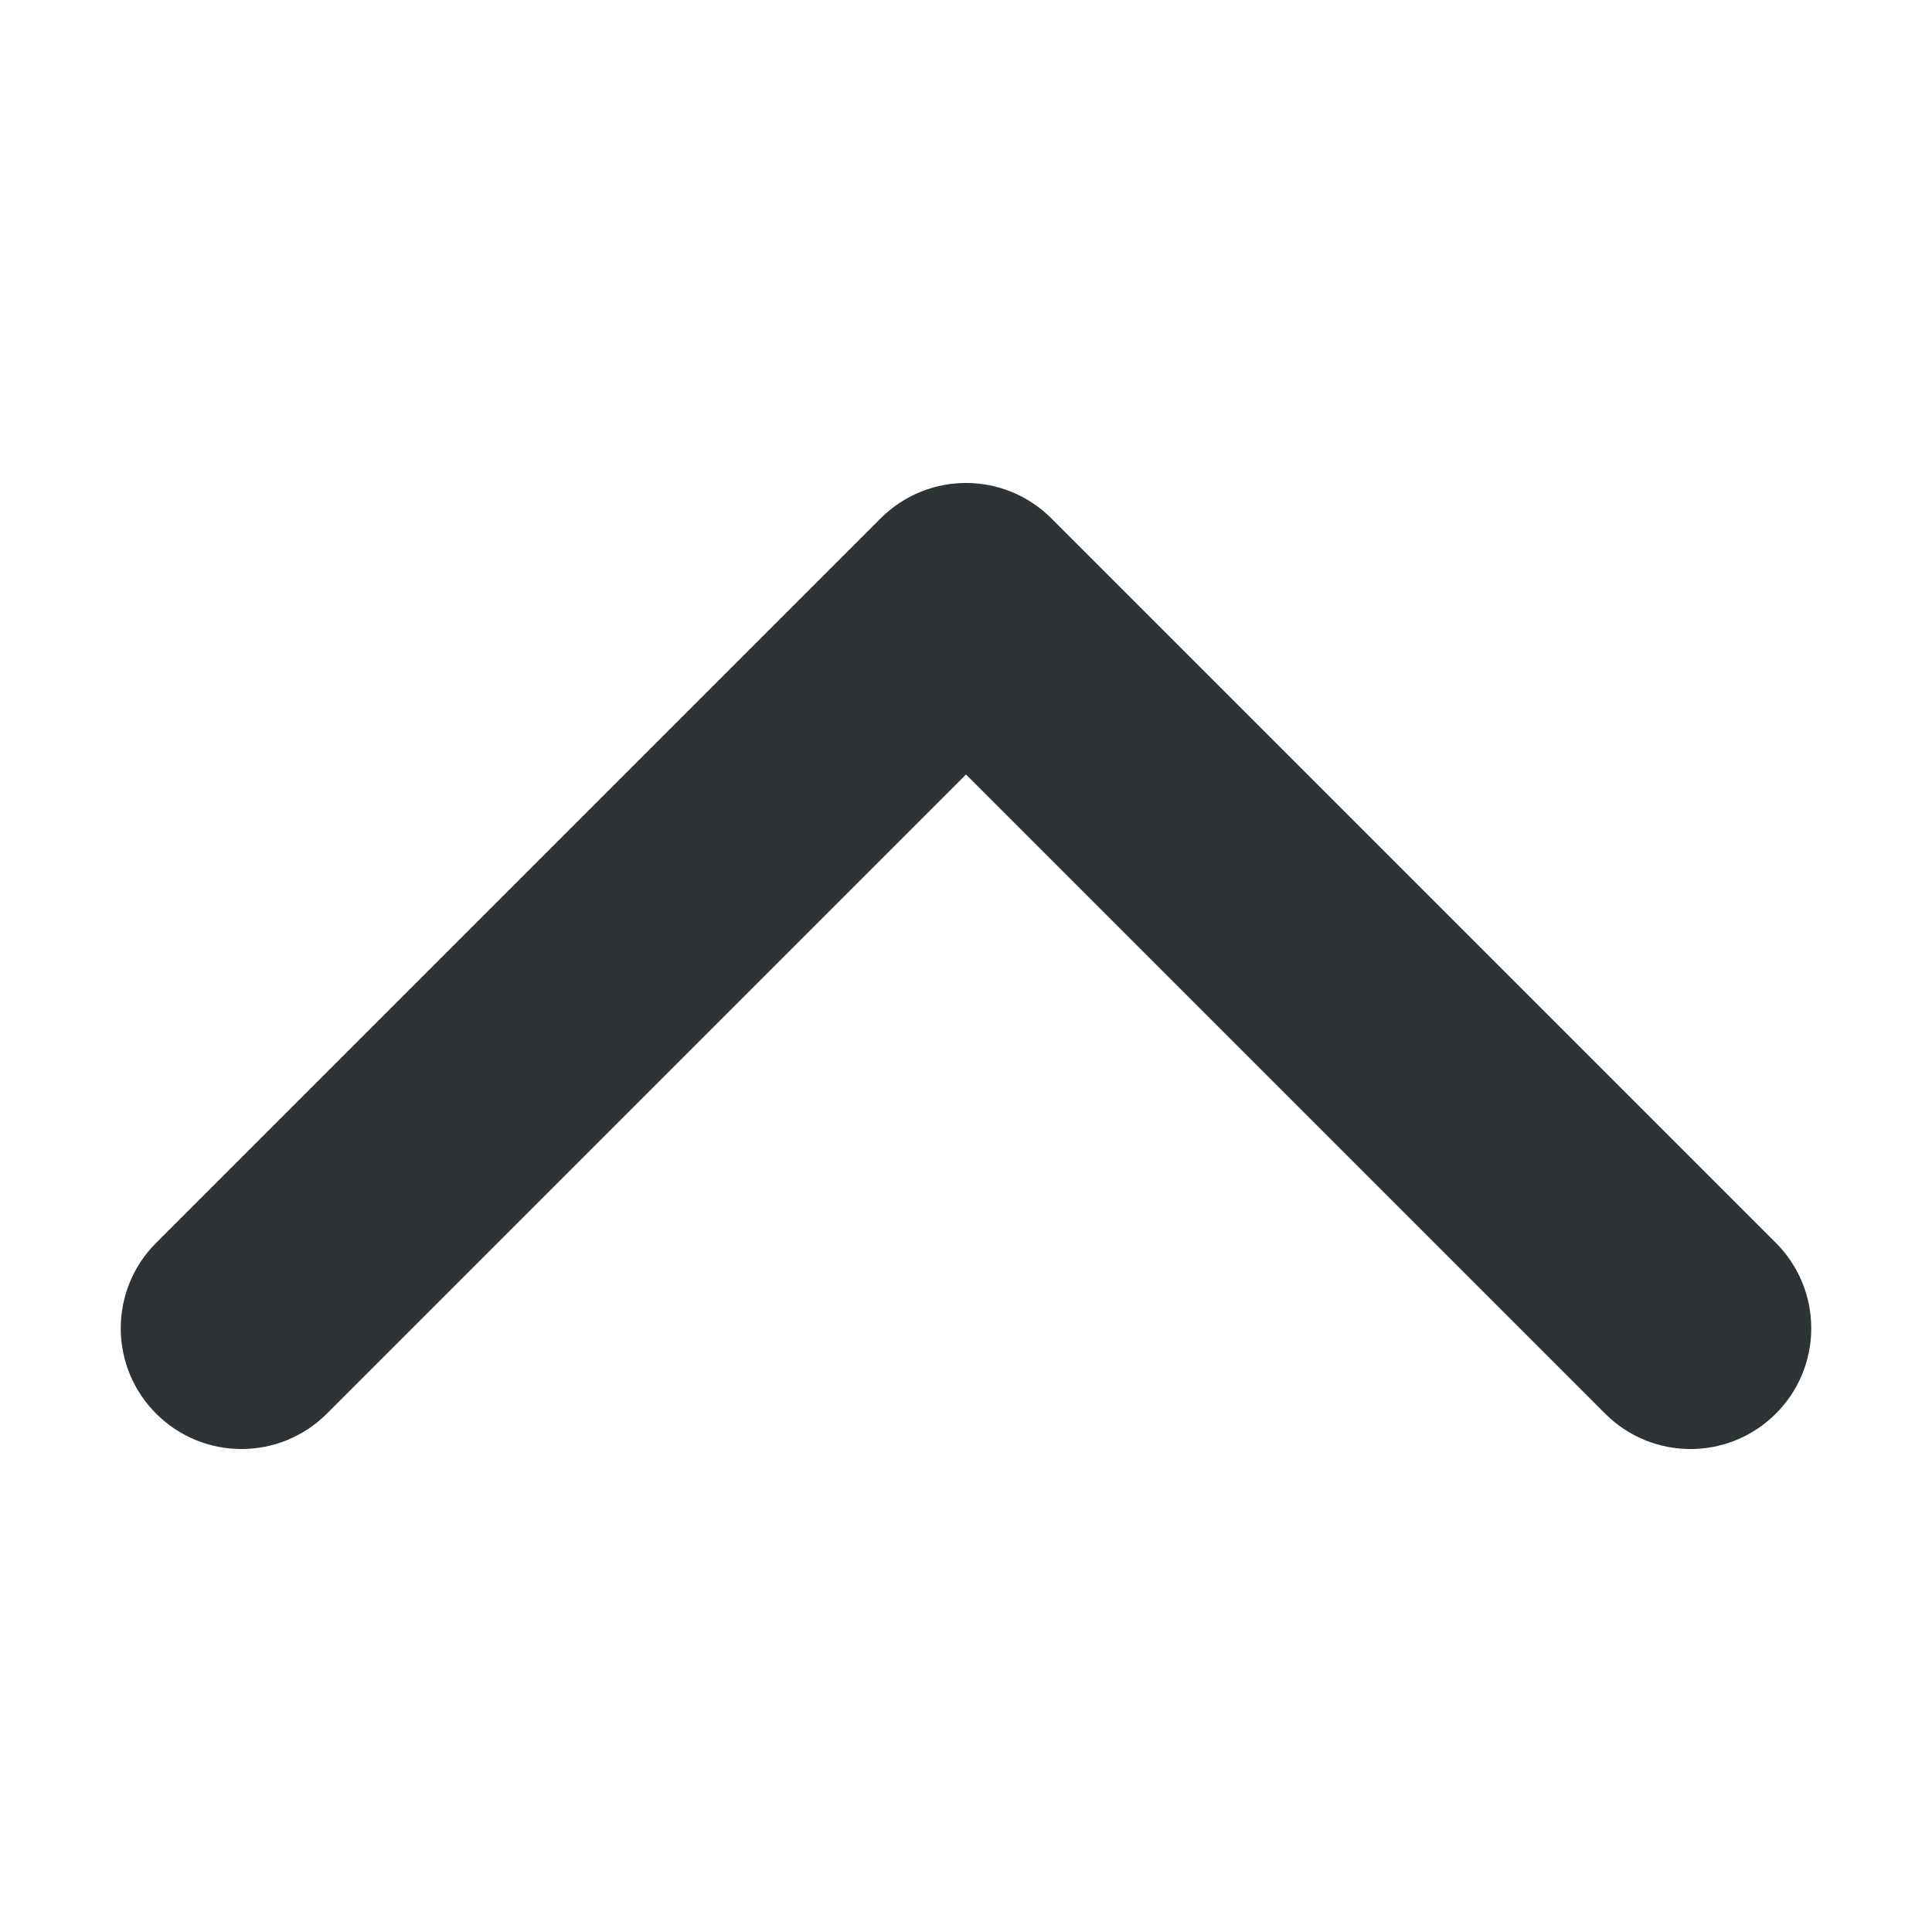
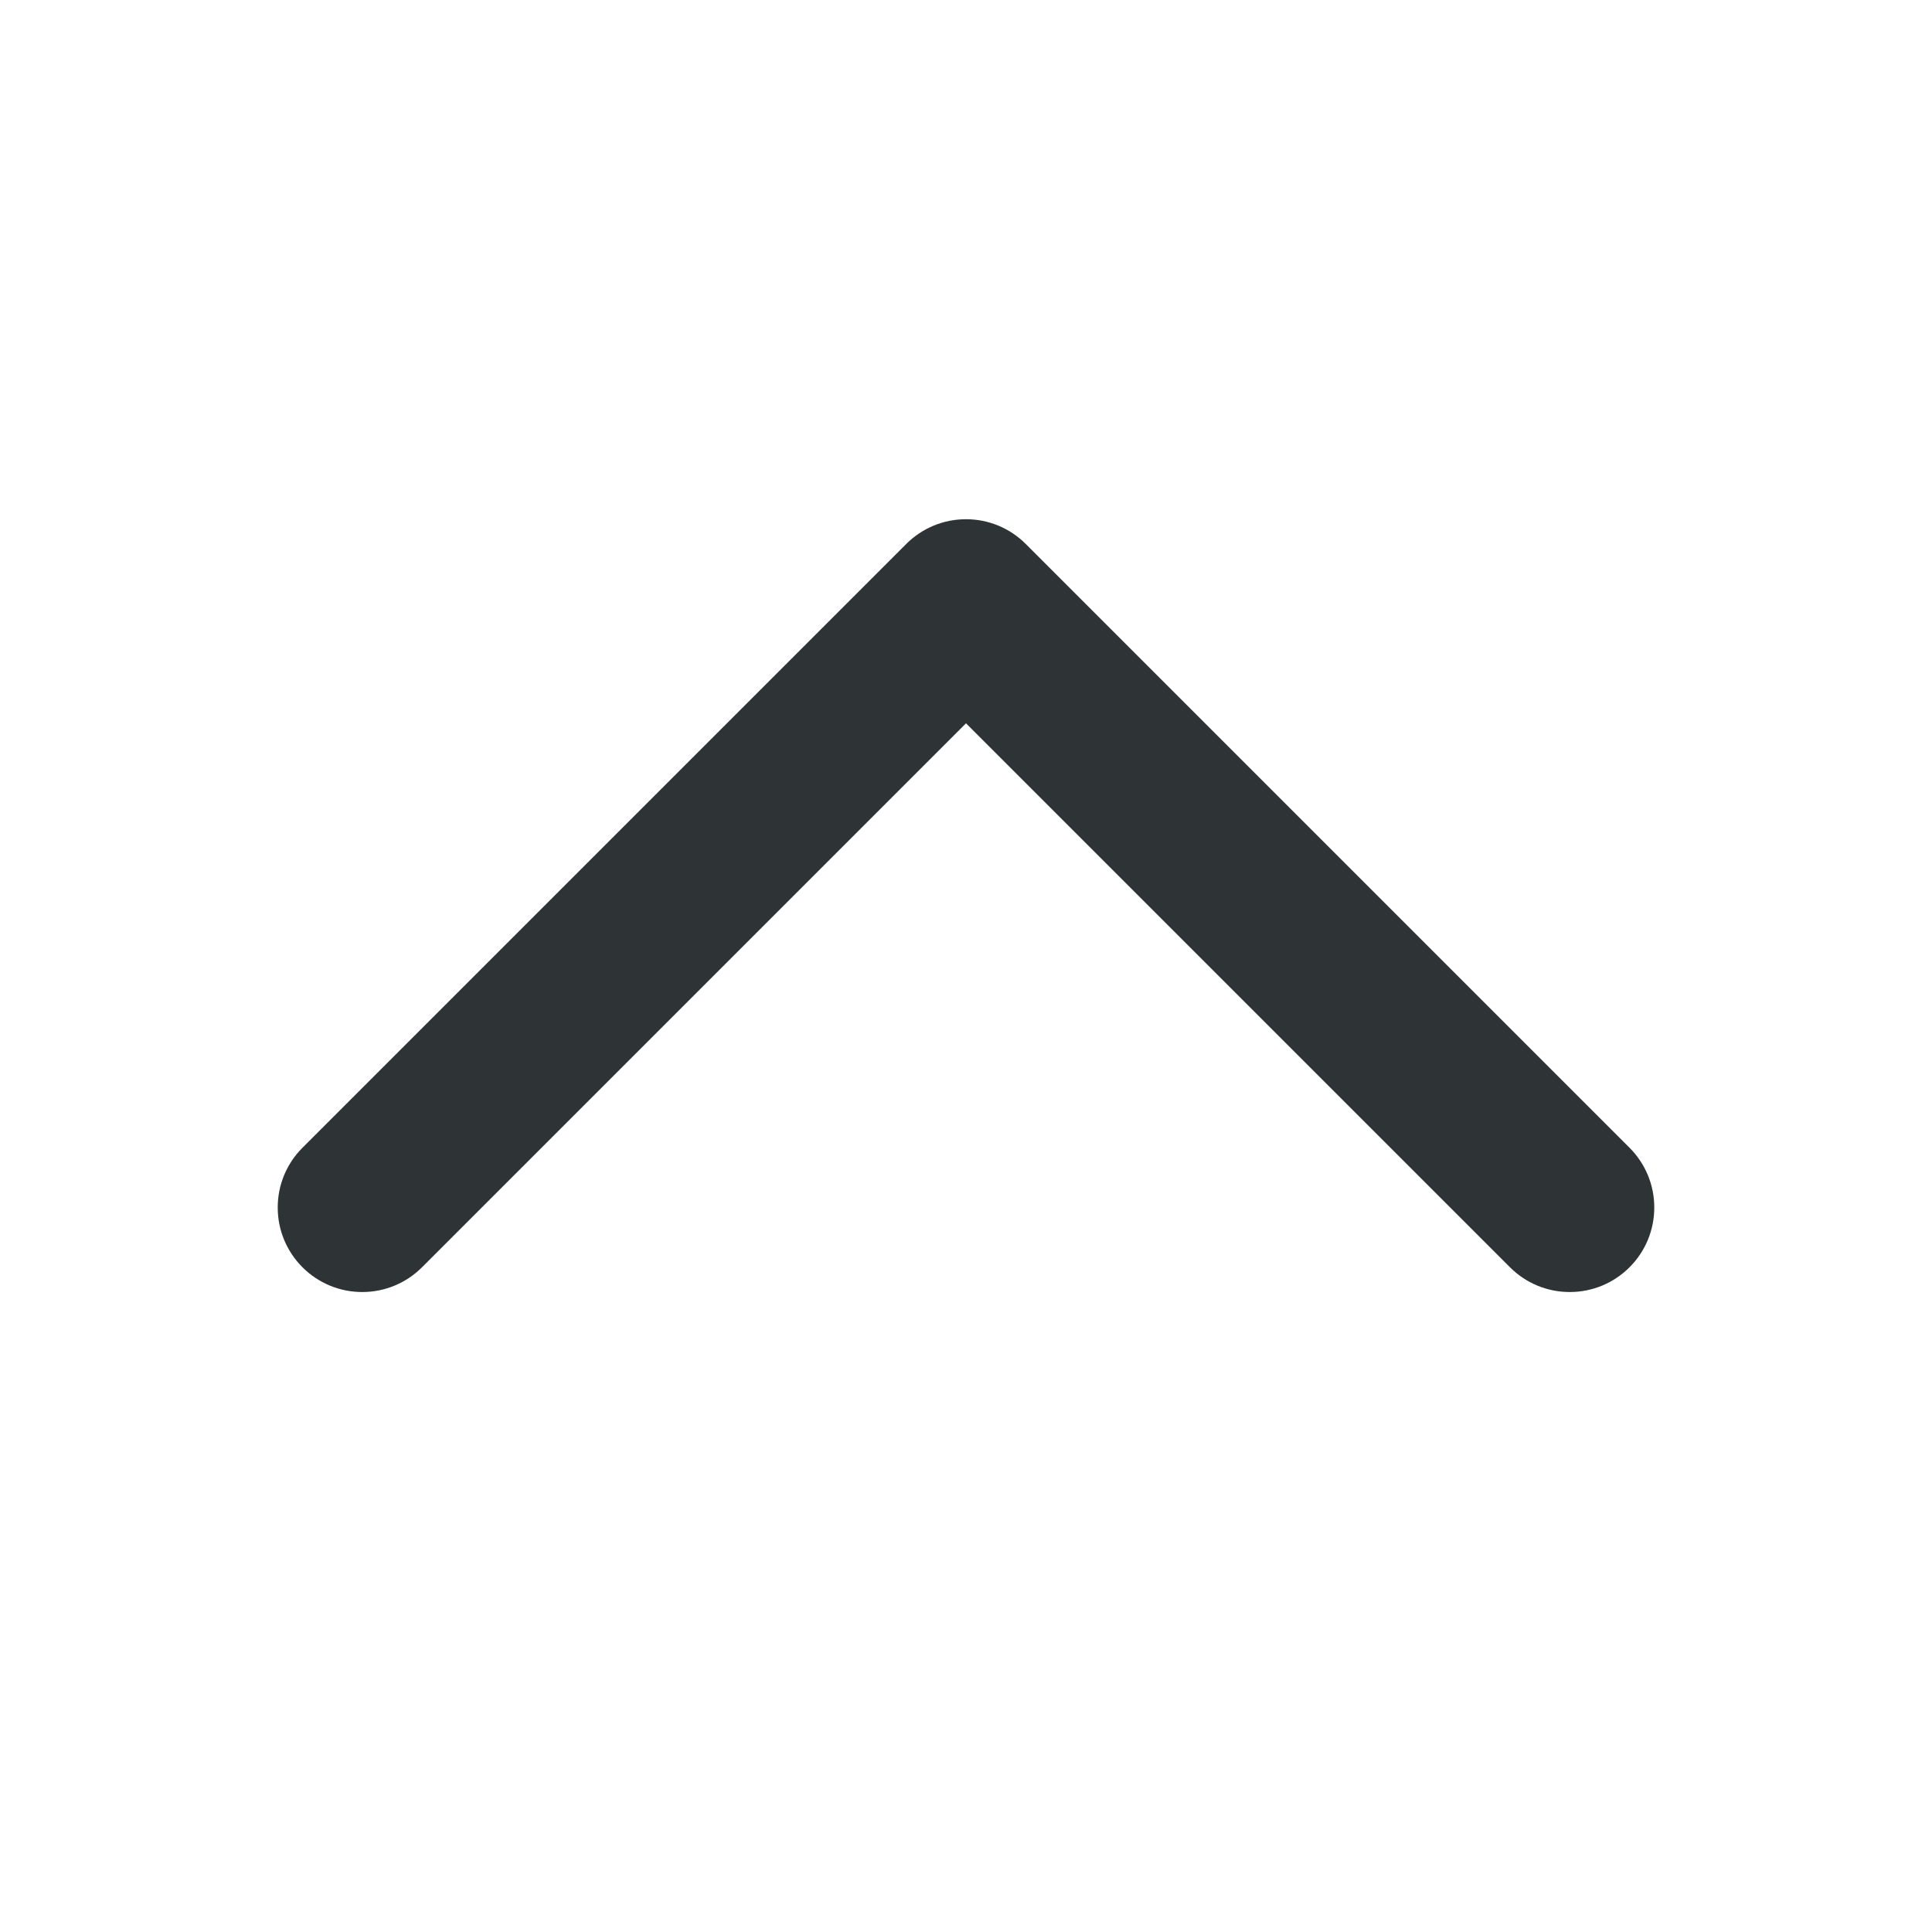
- <svg xmlns="http://www.w3.org/2000/svg" width="16px" height="16px" viewBox="0 0 16 16">
-   <path fill="#2e3436" d="M1 11c0-.266.105-.52.293-.707l6-6c.391-.391 1.023-.391 1.414 0l6 6c.188.188.293.441.293.707s-.105.52-.293.707c-.391.391-1.023.391-1.414 0L8 6.414l-5.293 5.293c-.391.391-1.023.391-1.414 0C1.105 11.52 1 11.266 1 11m0 0" />
+ <svg xmlns="http://www.w3.org/2000/svg" width="16" height="16" viewBox="0 0 16 16">
+   <path fill="#2e3436" d="M2.505,9.505 L7.505,4.505 Q7.603,4.407 7.732,4.353 Q7.861,4.3 8,4.3 Q8.139,4.3 8.268,4.353 Q8.397,4.407 8.495,4.505 L13.495,9.505 Q13.593,9.603 13.647,9.732 Q13.7,9.861 13.7,10 Q13.7,10.139 13.647,10.268 Q13.593,10.397 13.495,10.495 Q13.397,10.593 13.268,10.647 Q13.139,10.7 13,10.7 Q12.861,10.7 12.732,10.647 Q12.603,10.593 12.505,10.495 L8,5.99 L3.495,10.495 Q3.397,10.593 3.268,10.647 Q3.139,10.7 3,10.7 Q2.861,10.7 2.732,10.647 Q2.603,10.593 2.505,10.495 Q2.407,10.397 2.353,10.268 Q2.3,10.139 2.3,10 Q2.3,9.861 2.353,9.732 Q2.407,9.603 2.505,9.505 Z" />
</svg>
